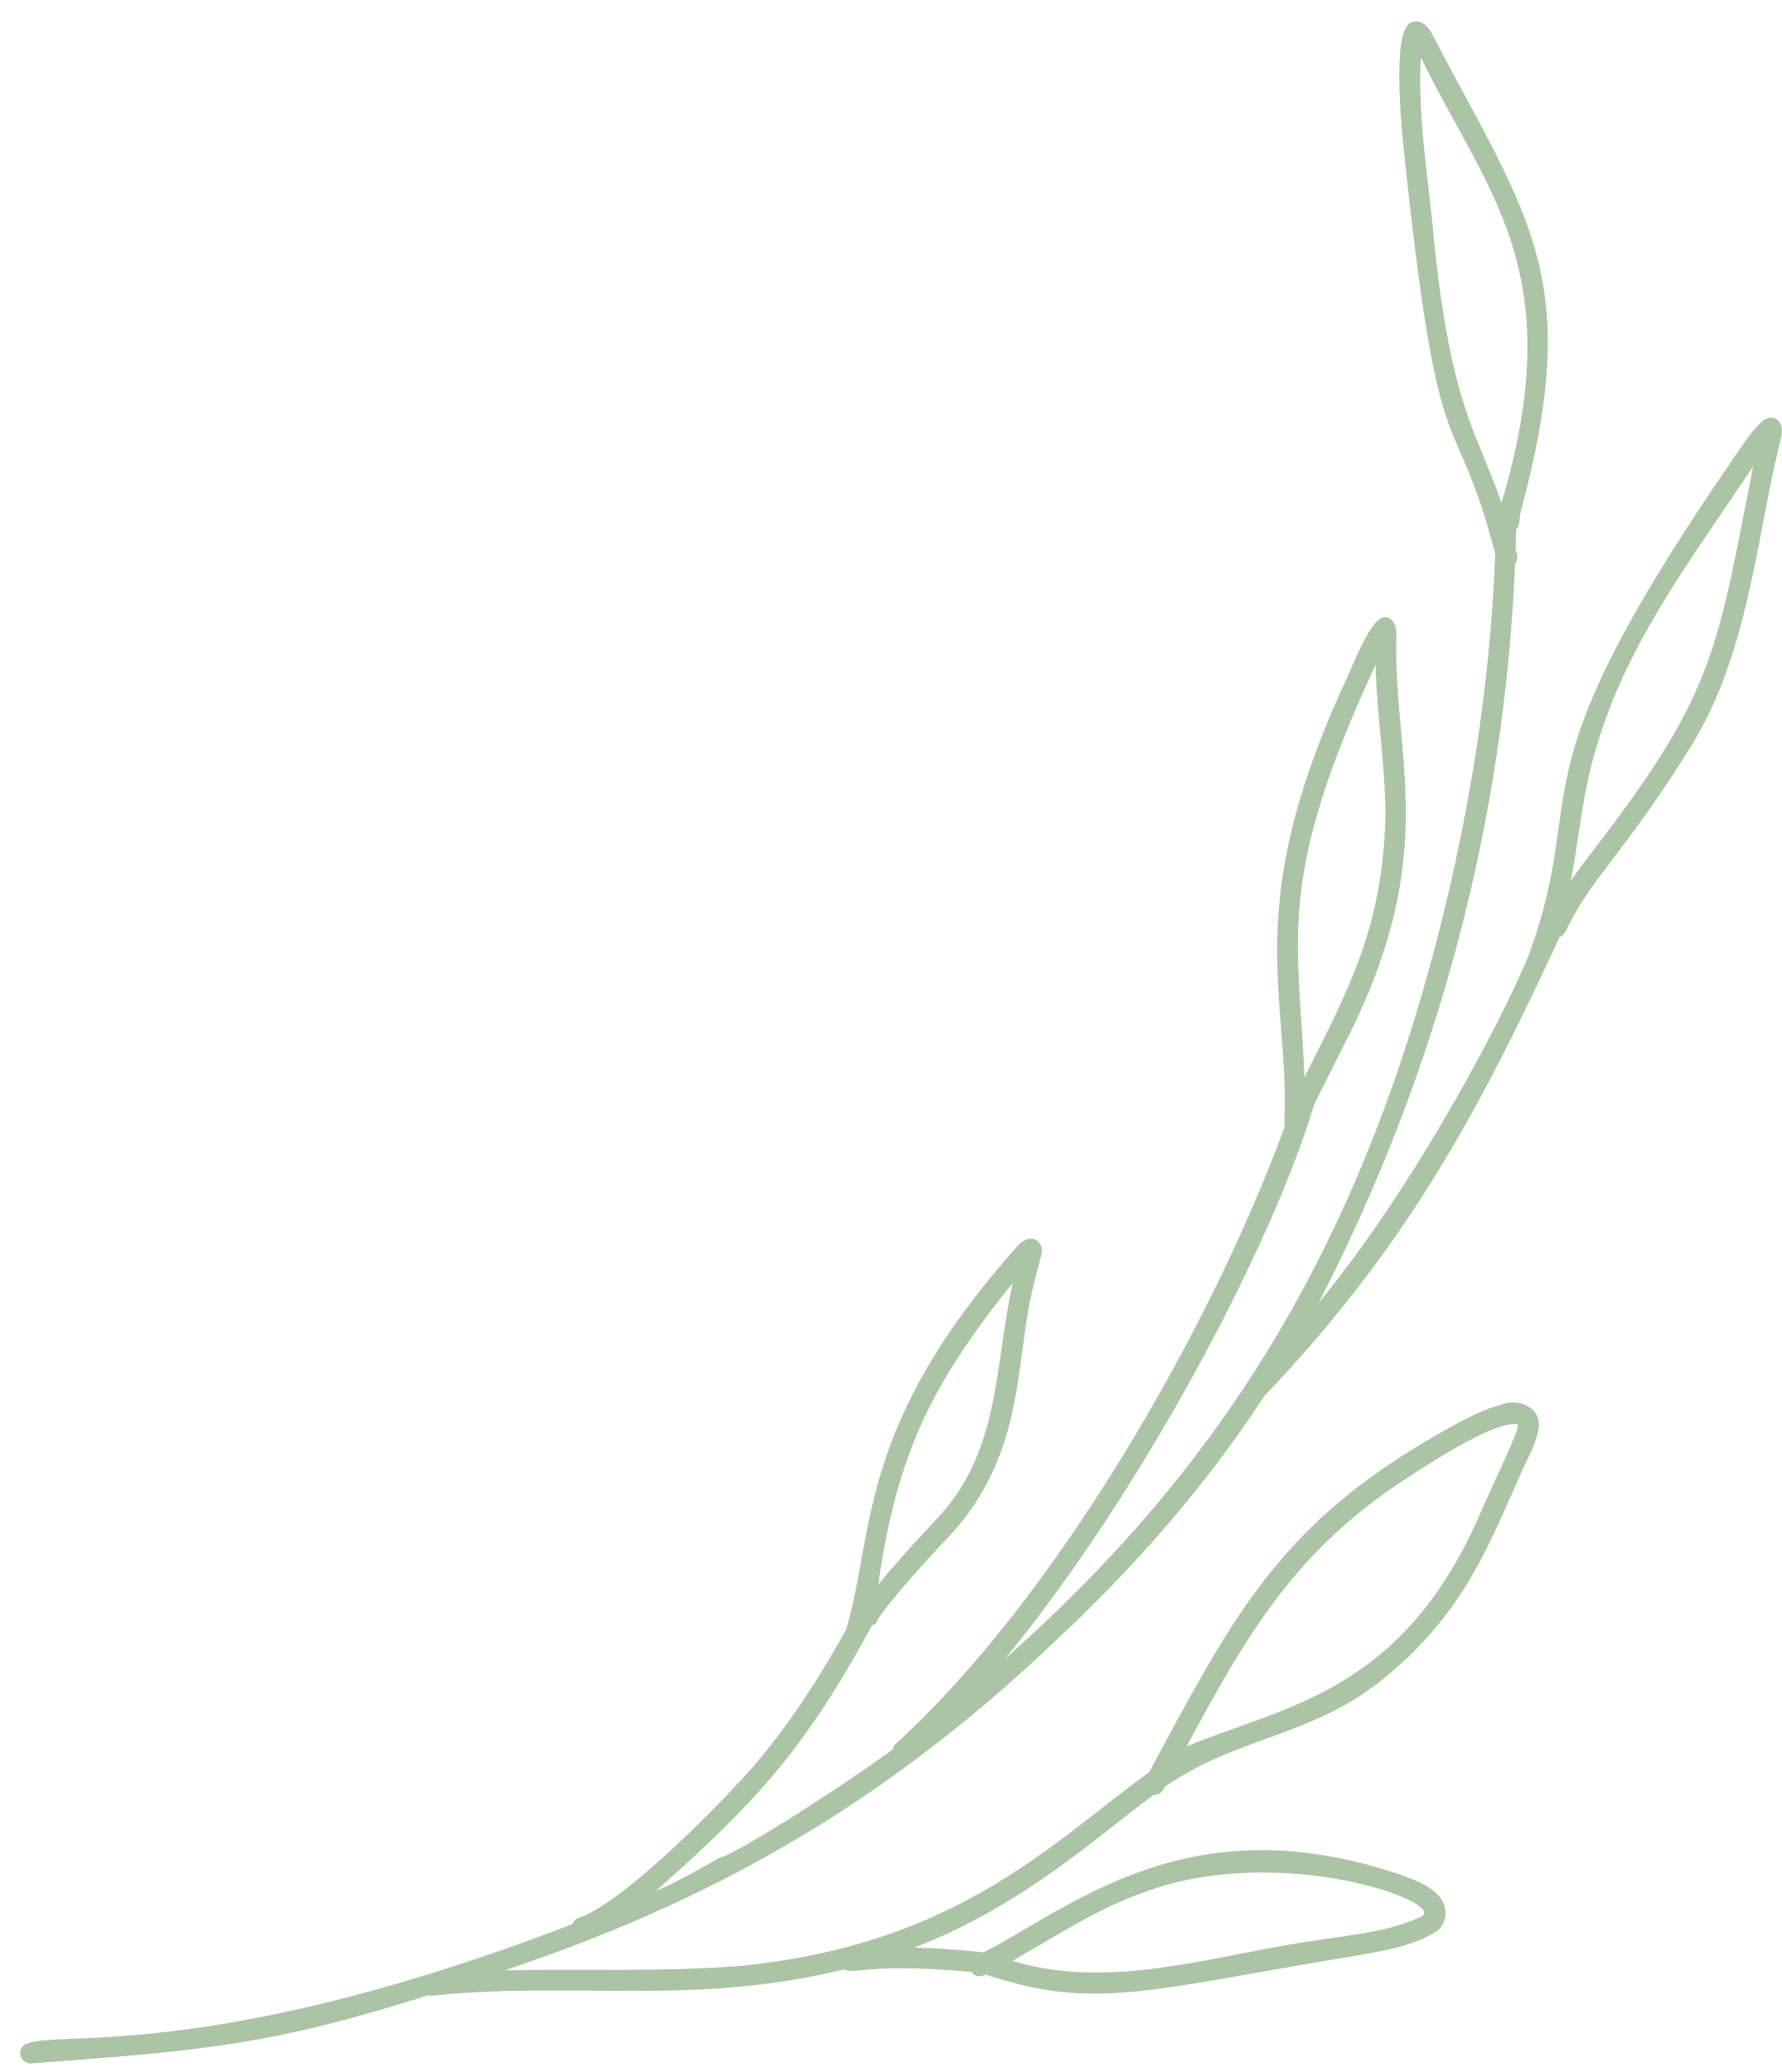
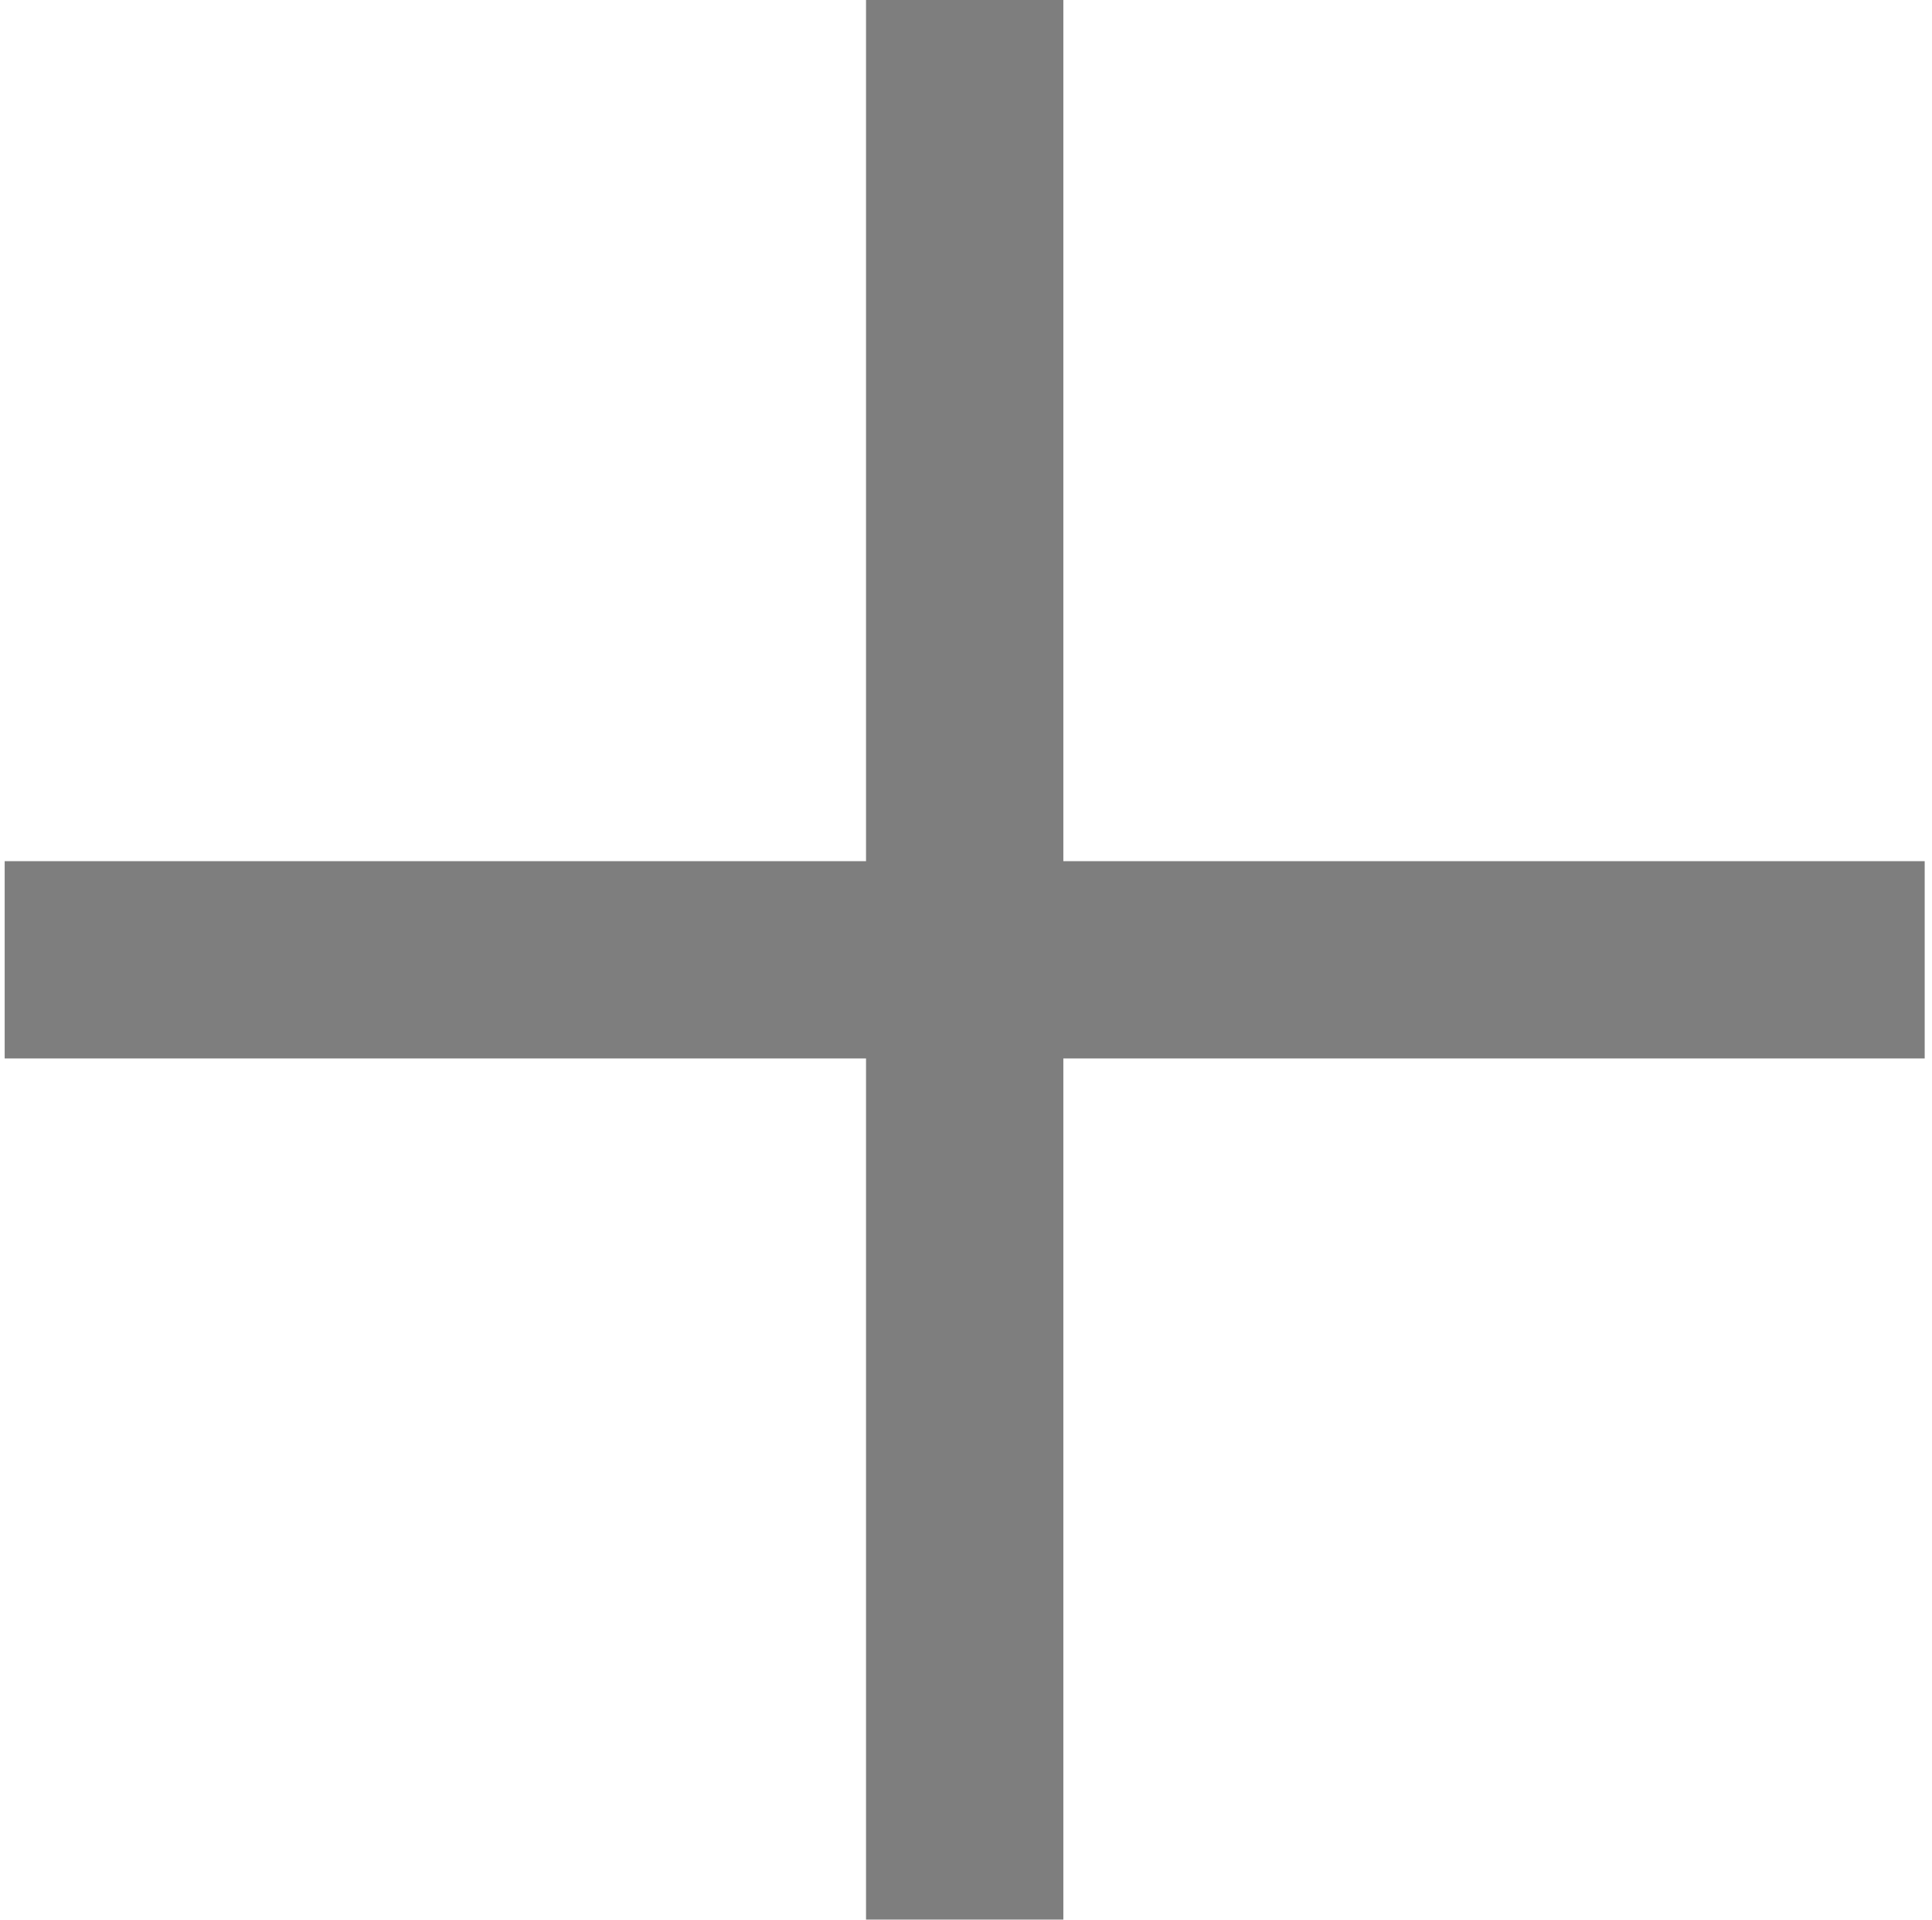
- <svg xmlns="http://www.w3.org/2000/svg" viewBox="0 0 43 50" fill="none">
-   <path d="M0.488 49.549C0.492 49.682 0.608 49.802 0.745 49.794C5.021 49.476 6.564 49.34 10.337 48.147C10.372 48.157 10.41 48.162 10.455 48.156C13.874 47.802 16.699 48.419 20.368 47.524C20.6 47.667 20.875 47.354 23.441 47.586C23.516 47.69 23.632 47.724 23.794 47.648C26.424 48.542 27.805 47.997 32.709 47.195C33.377 47.074 34.088 46.975 34.672 46.601C34.796 46.513 34.862 46.367 34.881 46.219C34.91 45.613 34.188 45.383 33.728 45.217C28.706 43.545 25.934 45.968 23.738 47.114C23.18 47.051 22.621 47.011 22.06 46.999C24.684 45.991 26.489 44.301 27.837 43.313C28.037 43.326 28.096 43.134 28.109 43.117C29.862 41.892 31.696 41.914 33.43 40.472C35.367 38.877 35.929 37.246 36.668 35.634C36.828 35.224 37.101 34.83 37.134 34.383C37.137 33.949 36.652 33.759 36.289 33.876C35.589 34.062 34.966 34.459 34.342 34.818C30.805 36.93 29.694 39.109 27.731 42.764C25.418 44.434 23.109 46.942 17.816 47.443C15.943 47.591 14.06 47.505 12.184 47.545C16.886 45.969 21.113 43.74 25.443 39.621C27.35 37.846 29.085 35.872 30.509 33.688C33.915 30.115 35.674 26.856 37.634 22.609C37.794 22.553 37.764 22.433 38.129 21.83C38.611 21.043 39.59 19.979 40.809 18C42.157 15.827 42.363 13.149 42.917 10.809C42.959 10.598 43.078 10.334 42.907 10.153C42.56 9.821 42.153 10.614 41.422 11.657C36.531 18.899 38.316 18.976 36.942 22.906C36.605 23.858 34.441 28.247 31.819 31.441C34.714 25.83 36.305 19.75 36.559 13.602C36.654 13.48 36.601 13.357 36.572 13.254C36.578 13.096 36.581 12.937 36.585 12.777C36.686 12.682 36.653 12.505 36.693 12.356C38.227 6.683 36.89 5.286 34.539 0.79C34.454 0.632 34.294 0.478 34.103 0.526C33.497 0.576 33.879 3.648 33.932 4.164C34.754 11.74 35.08 9.563 36.079 13.36C35.985 15.963 35.622 18.545 35.058 21.081C33.06 29.996 29.374 35.495 24.245 40.034C27.517 36.066 30.698 30.059 31.715 26.641C31.721 26.633 32.381 25.316 32.386 25.307C34.699 20.875 33.721 18.594 33.69 15.754C33.669 15.509 33.753 15.229 33.623 15.007C33.199 14.469 32.71 15.956 32.384 16.615C29.983 21.907 31.079 23.954 30.999 26.905C30.987 26.99 30.984 27.085 31.009 27.163C29.209 32.092 25.447 38.599 21.607 42.088C21.571 42.128 21.551 42.17 21.543 42.214C20.139 43.242 17.746 44.747 17.334 44.847C17.289 44.876 16.279 45.456 15.827 45.631C18.229 43.505 19.426 42.209 21.043 39.221C21.354 39.095 20.561 39.602 22.719 37.265C24.745 35.253 24.488 32.945 24.899 31.183C25.106 30.288 25.196 30.207 25.106 30.03C24.978 29.8 24.698 29.888 24.56 30.06C20.676 34.411 21.123 36.897 20.422 39.314C19.813 40.417 19.128 41.485 18.324 42.455C17.52 43.413 15.065 45.906 13.98 46.275C13.889 46.301 13.837 46.361 13.815 46.431C3.836 50.261 0.458 48.669 0.488 49.549ZM22.582 36.678C22.343 36.944 21.838 37.453 21.192 38.238C21.643 35.096 22.465 33.413 24.437 30.96C23.988 33.009 24.141 35.055 22.58 36.679L22.582 36.678ZM31.477 25.994C31.336 22.614 30.767 21.264 33.194 16.042C33.218 17.289 33.444 18.528 33.429 19.777C33.349 22.339 32.598 23.779 31.477 25.994ZM36.231 12.138C35.641 10.417 35.014 9.825 34.601 5.784C34.474 4.319 34.205 2.857 34.284 1.383C35.886 4.674 37.899 6.542 36.231 12.137L36.231 12.138ZM38.556 20.375C38.337 20.664 38.111 20.95 37.906 21.251C38.116 20.155 38.195 19.056 38.534 17.995C39.266 15.484 40.882 13.399 42.305 11.253C41.433 15.678 41.375 16.697 38.556 20.376L38.556 20.375ZM33.564 35.925C34.109 35.559 36.07 34.23 36.632 34.375C36.617 34.528 36.628 34.522 35.773 36.395C33.882 40.89 30.938 41.171 28.632 42.145C30 39.598 31.14 37.611 33.564 35.925ZM24.429 47.318C25.476 46.724 26.488 46.053 27.631 45.653C30.932 44.438 35.016 45.939 34.277 46.257C33.509 46.613 32.686 46.678 31.869 46.81C29.429 47.13 26.883 48.065 24.429 47.318Z" fill="#ABC4A5" />
+ <svg xmlns="http://www.w3.org/2000/svg" viewBox="0 0 161 160" fill="none">
+   <path d="M72.169 71.779V0H88.612V71.779H160.391V88.221H88.612V160H72.169V88.221H0.39V71.779H72.169Z" fill="#7E7E7E" />
</svg>
